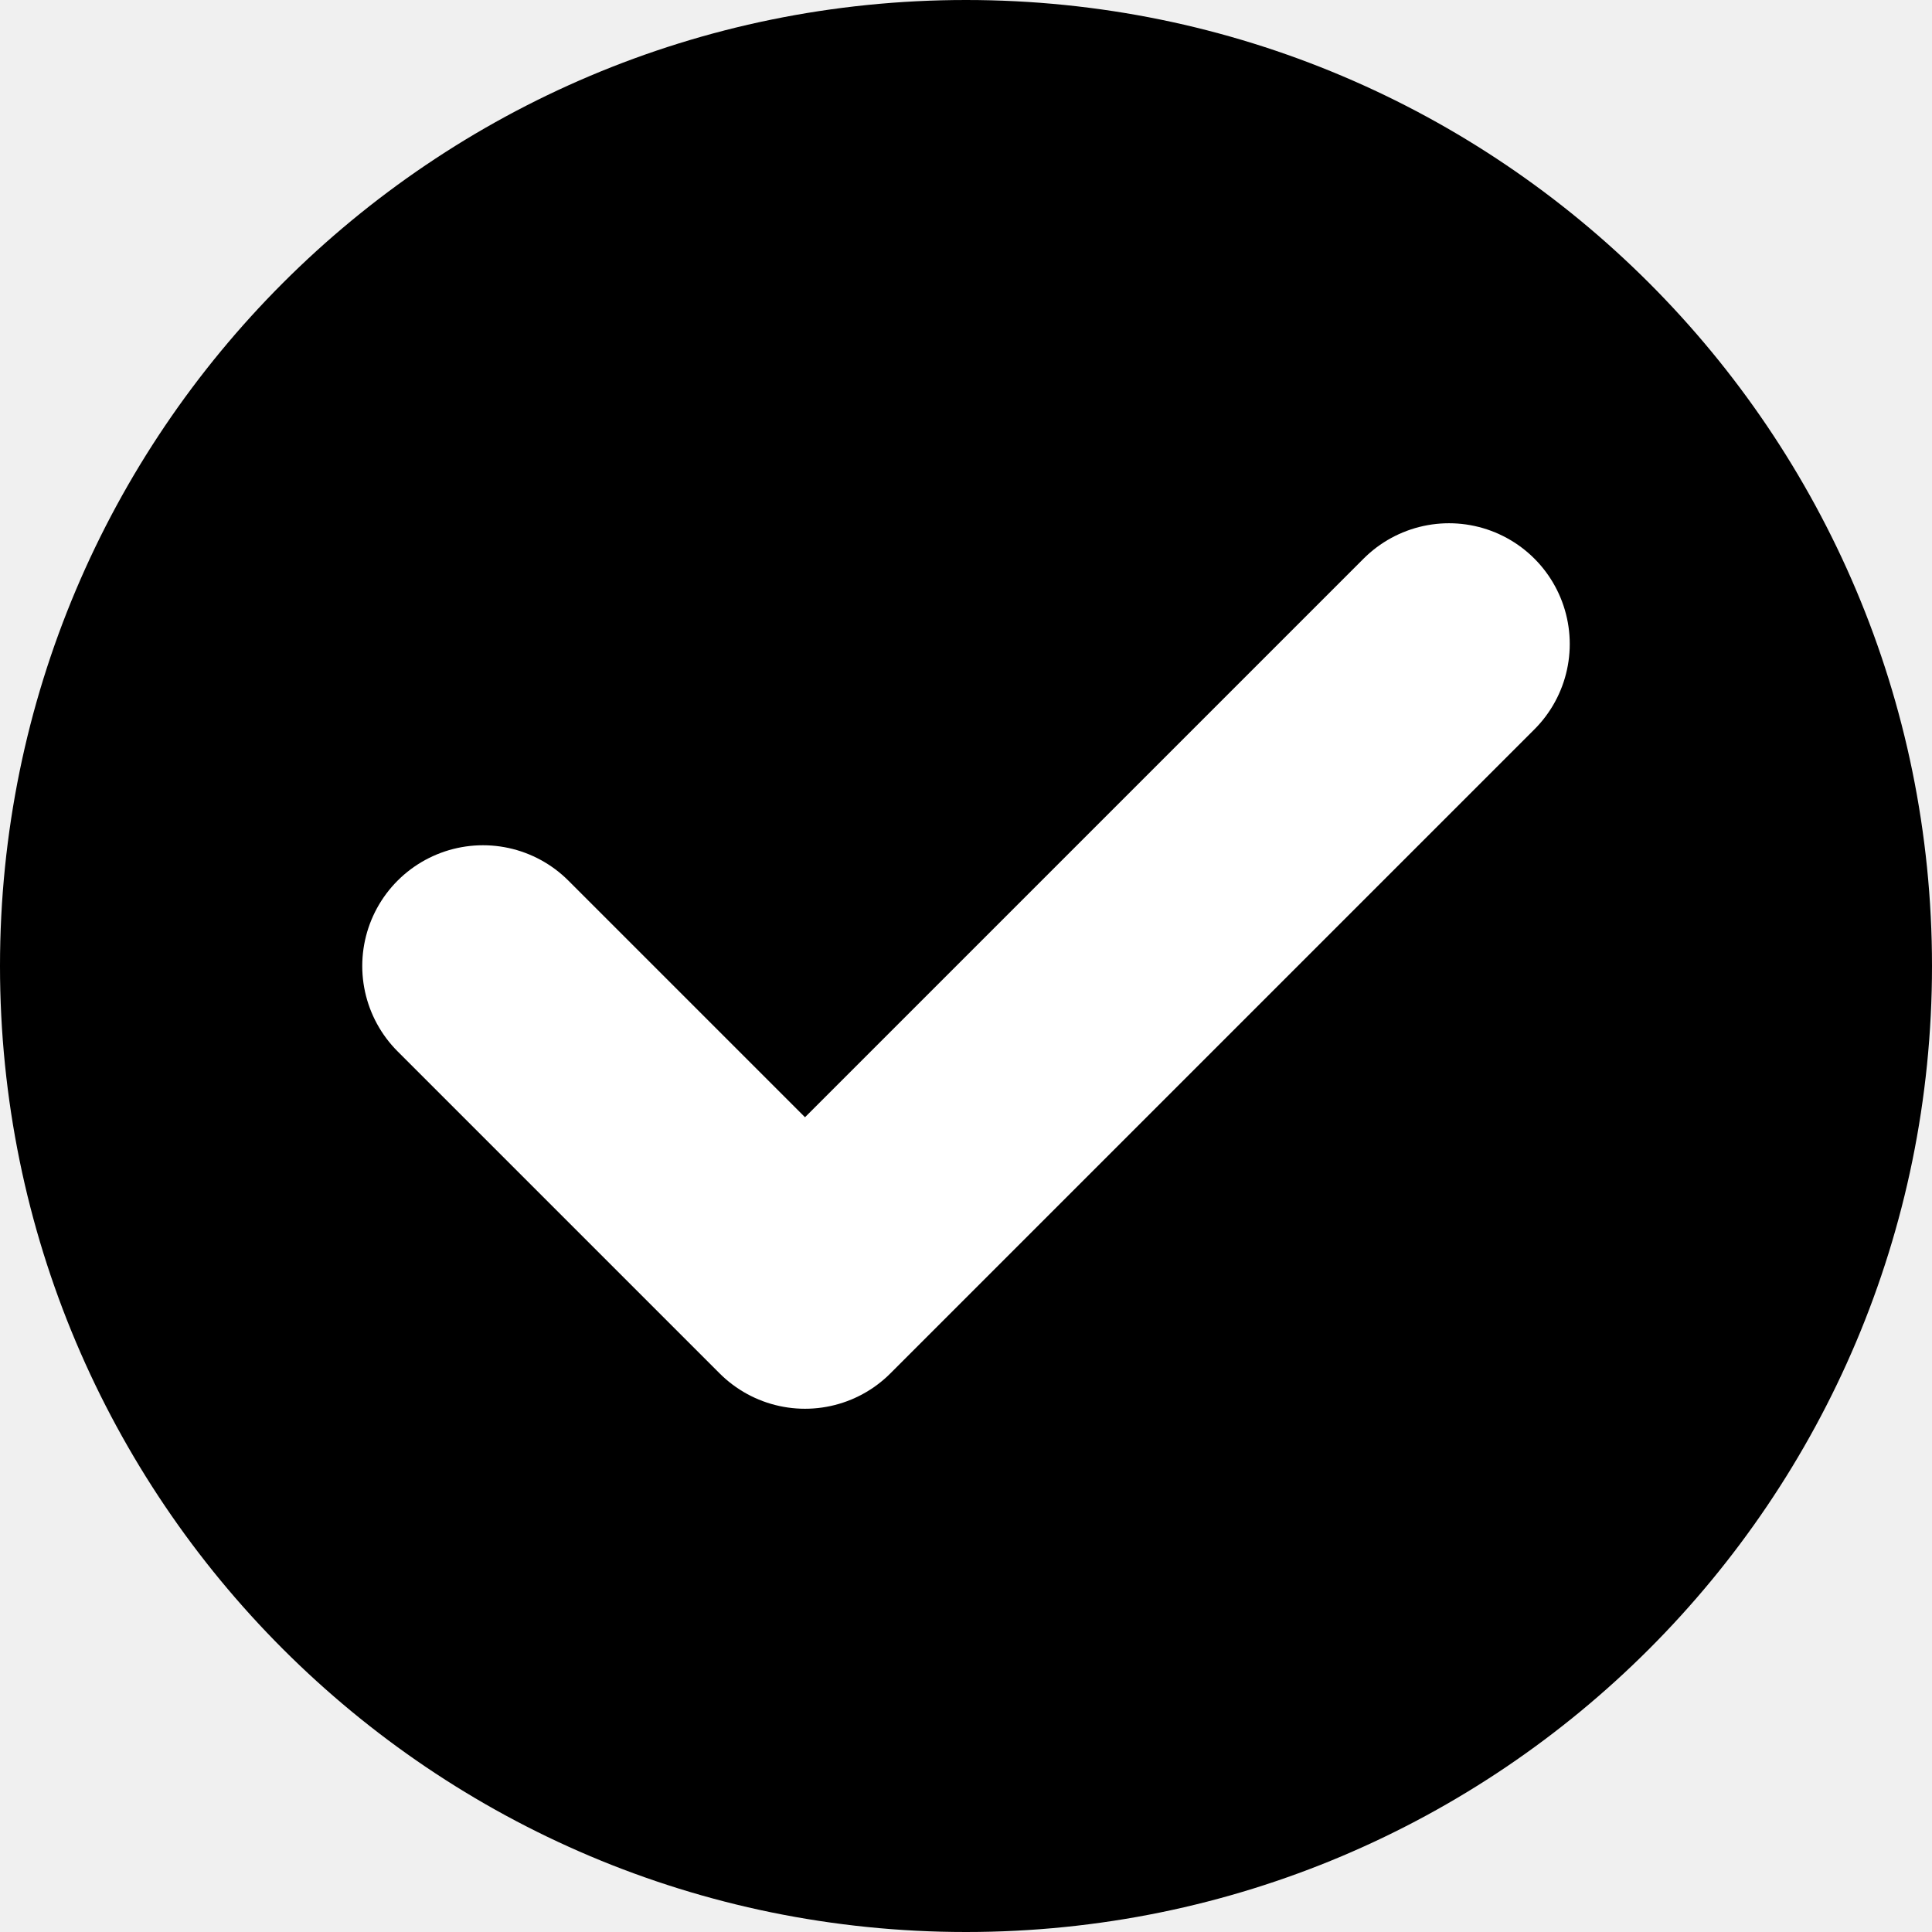
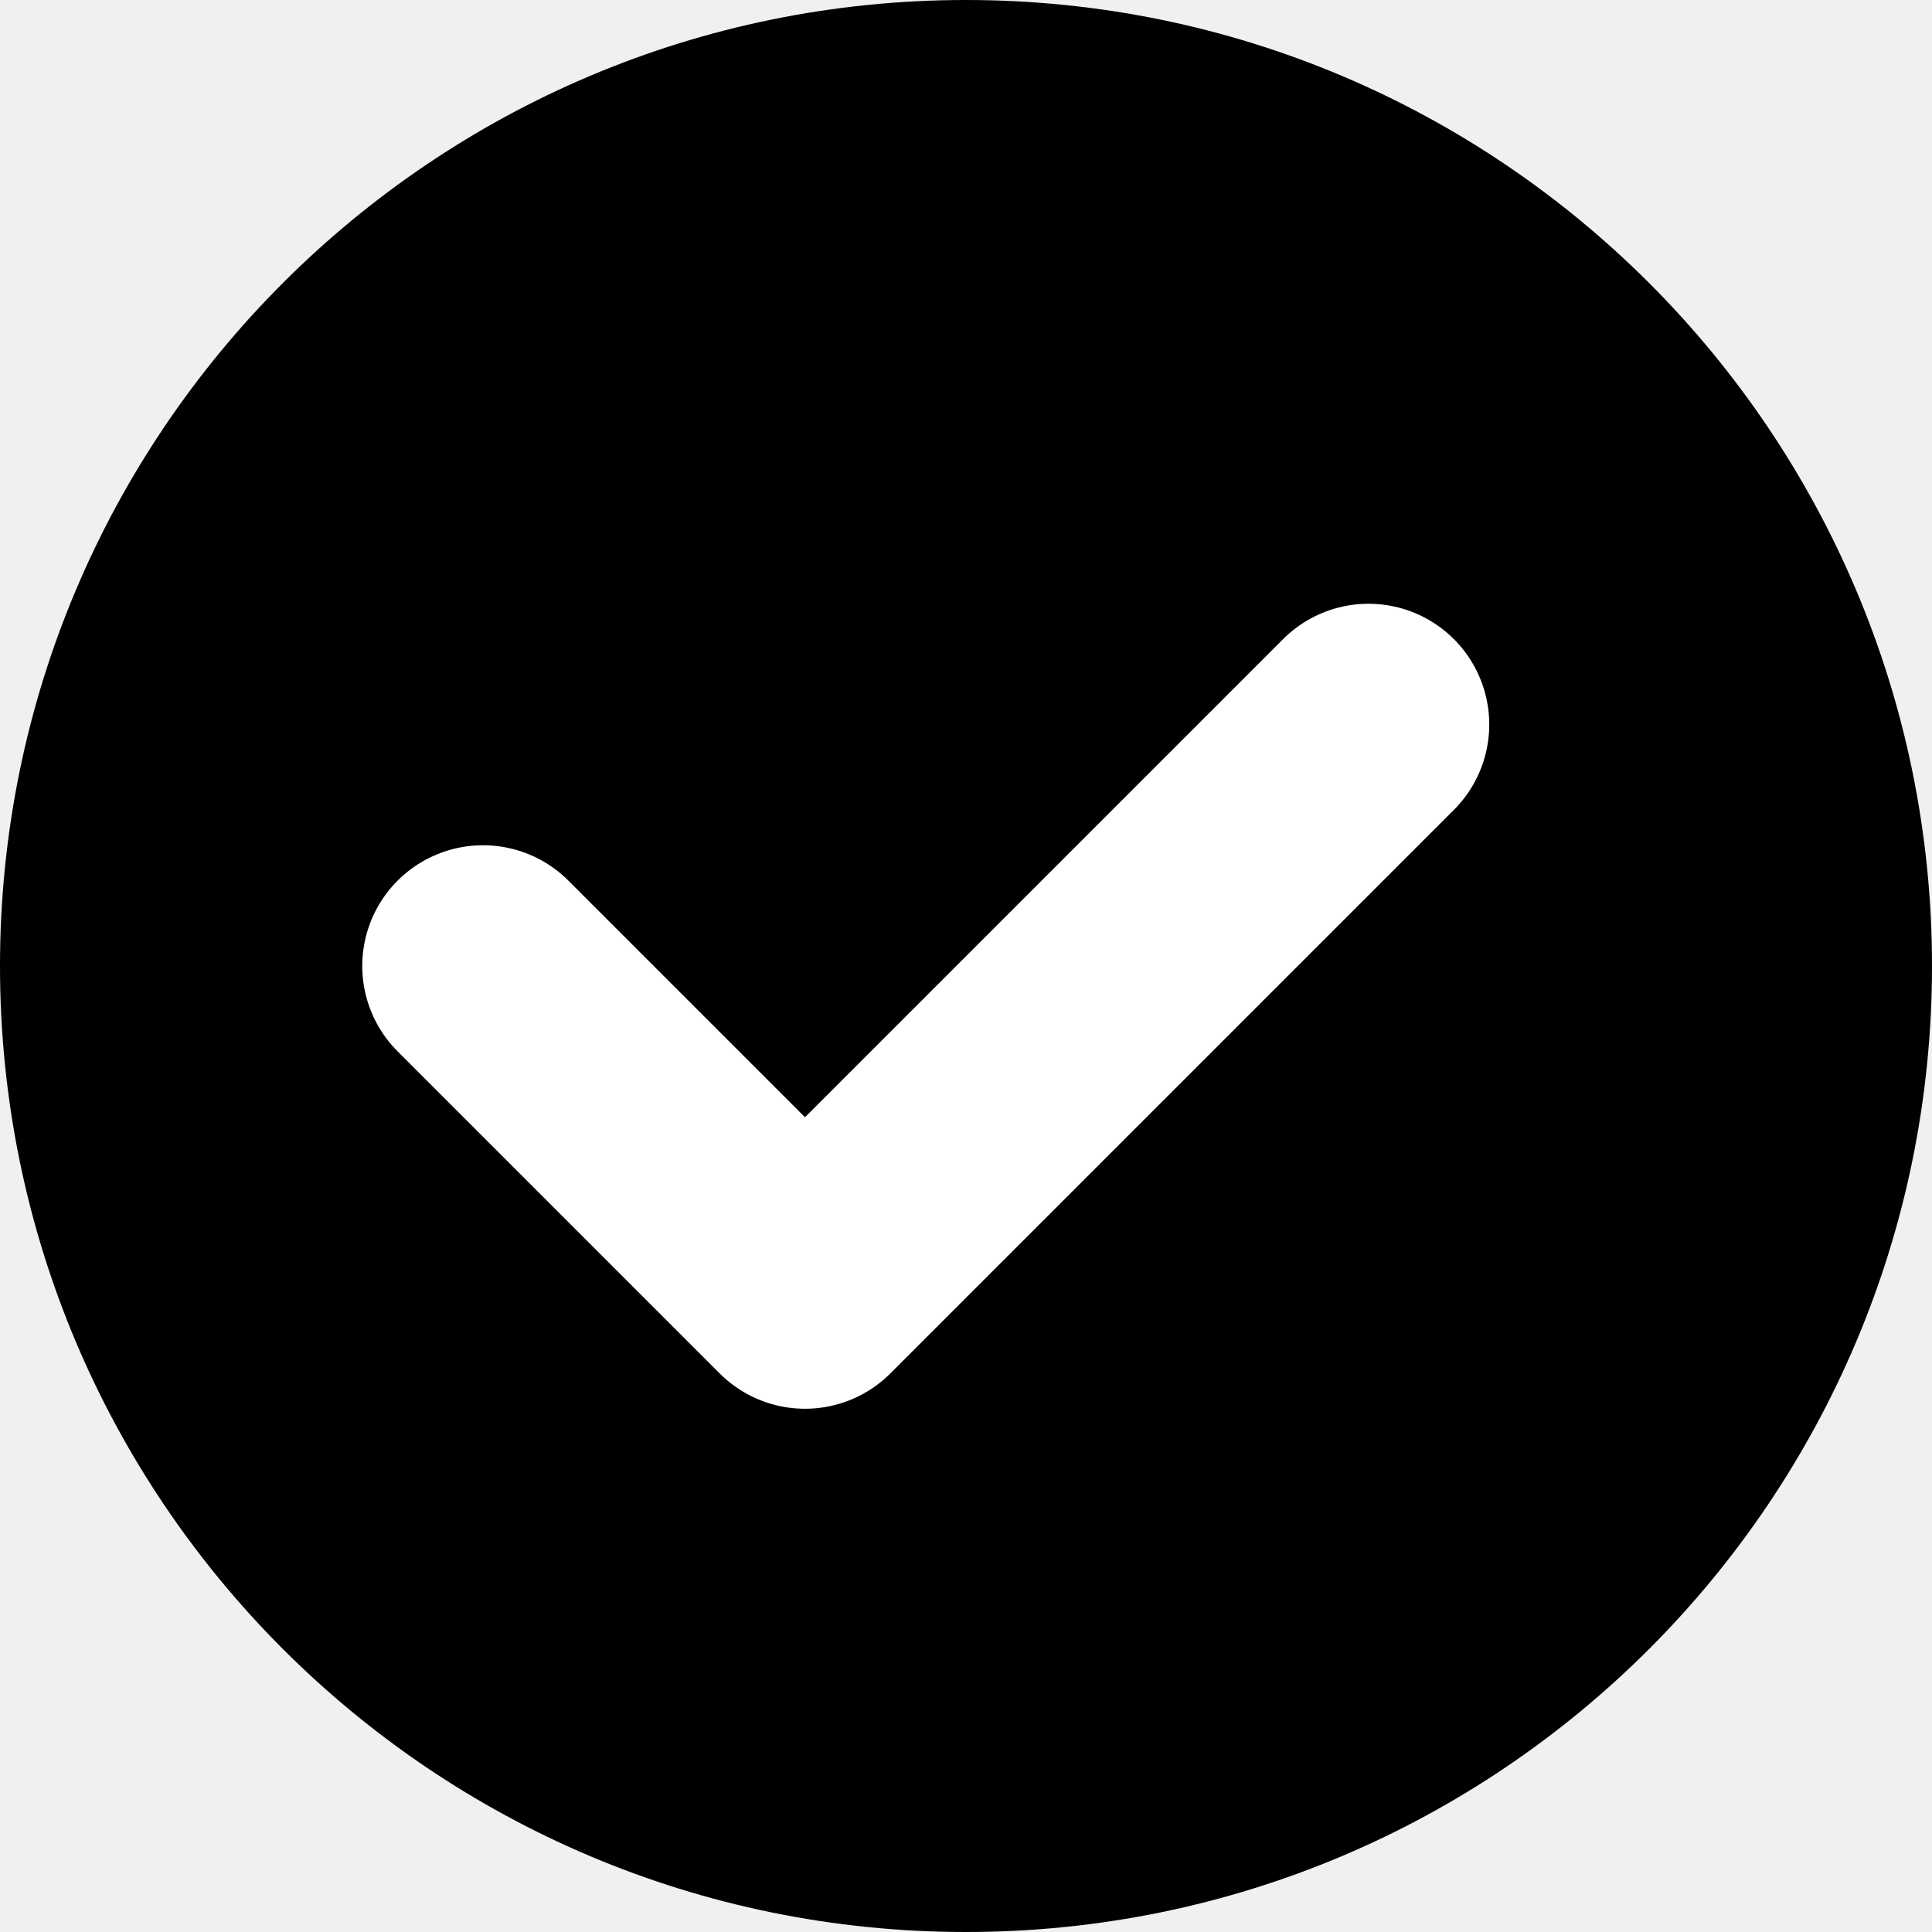
<svg xmlns="http://www.w3.org/2000/svg" width="24" height="24" viewBox="0 0 24 24" fill="none">
  <circle cx="12" cy="12" r="12" fill="black" />
-   <path d="M6 12L10 16L18 8" stroke="white" stroke-width="3" stroke-linecap="round" stroke-linejoin="round" />
+   <path d="M6 12L10 16L17 9" stroke="white" stroke-width="3" stroke-linecap="round" stroke-linejoin="round" />
</svg>
